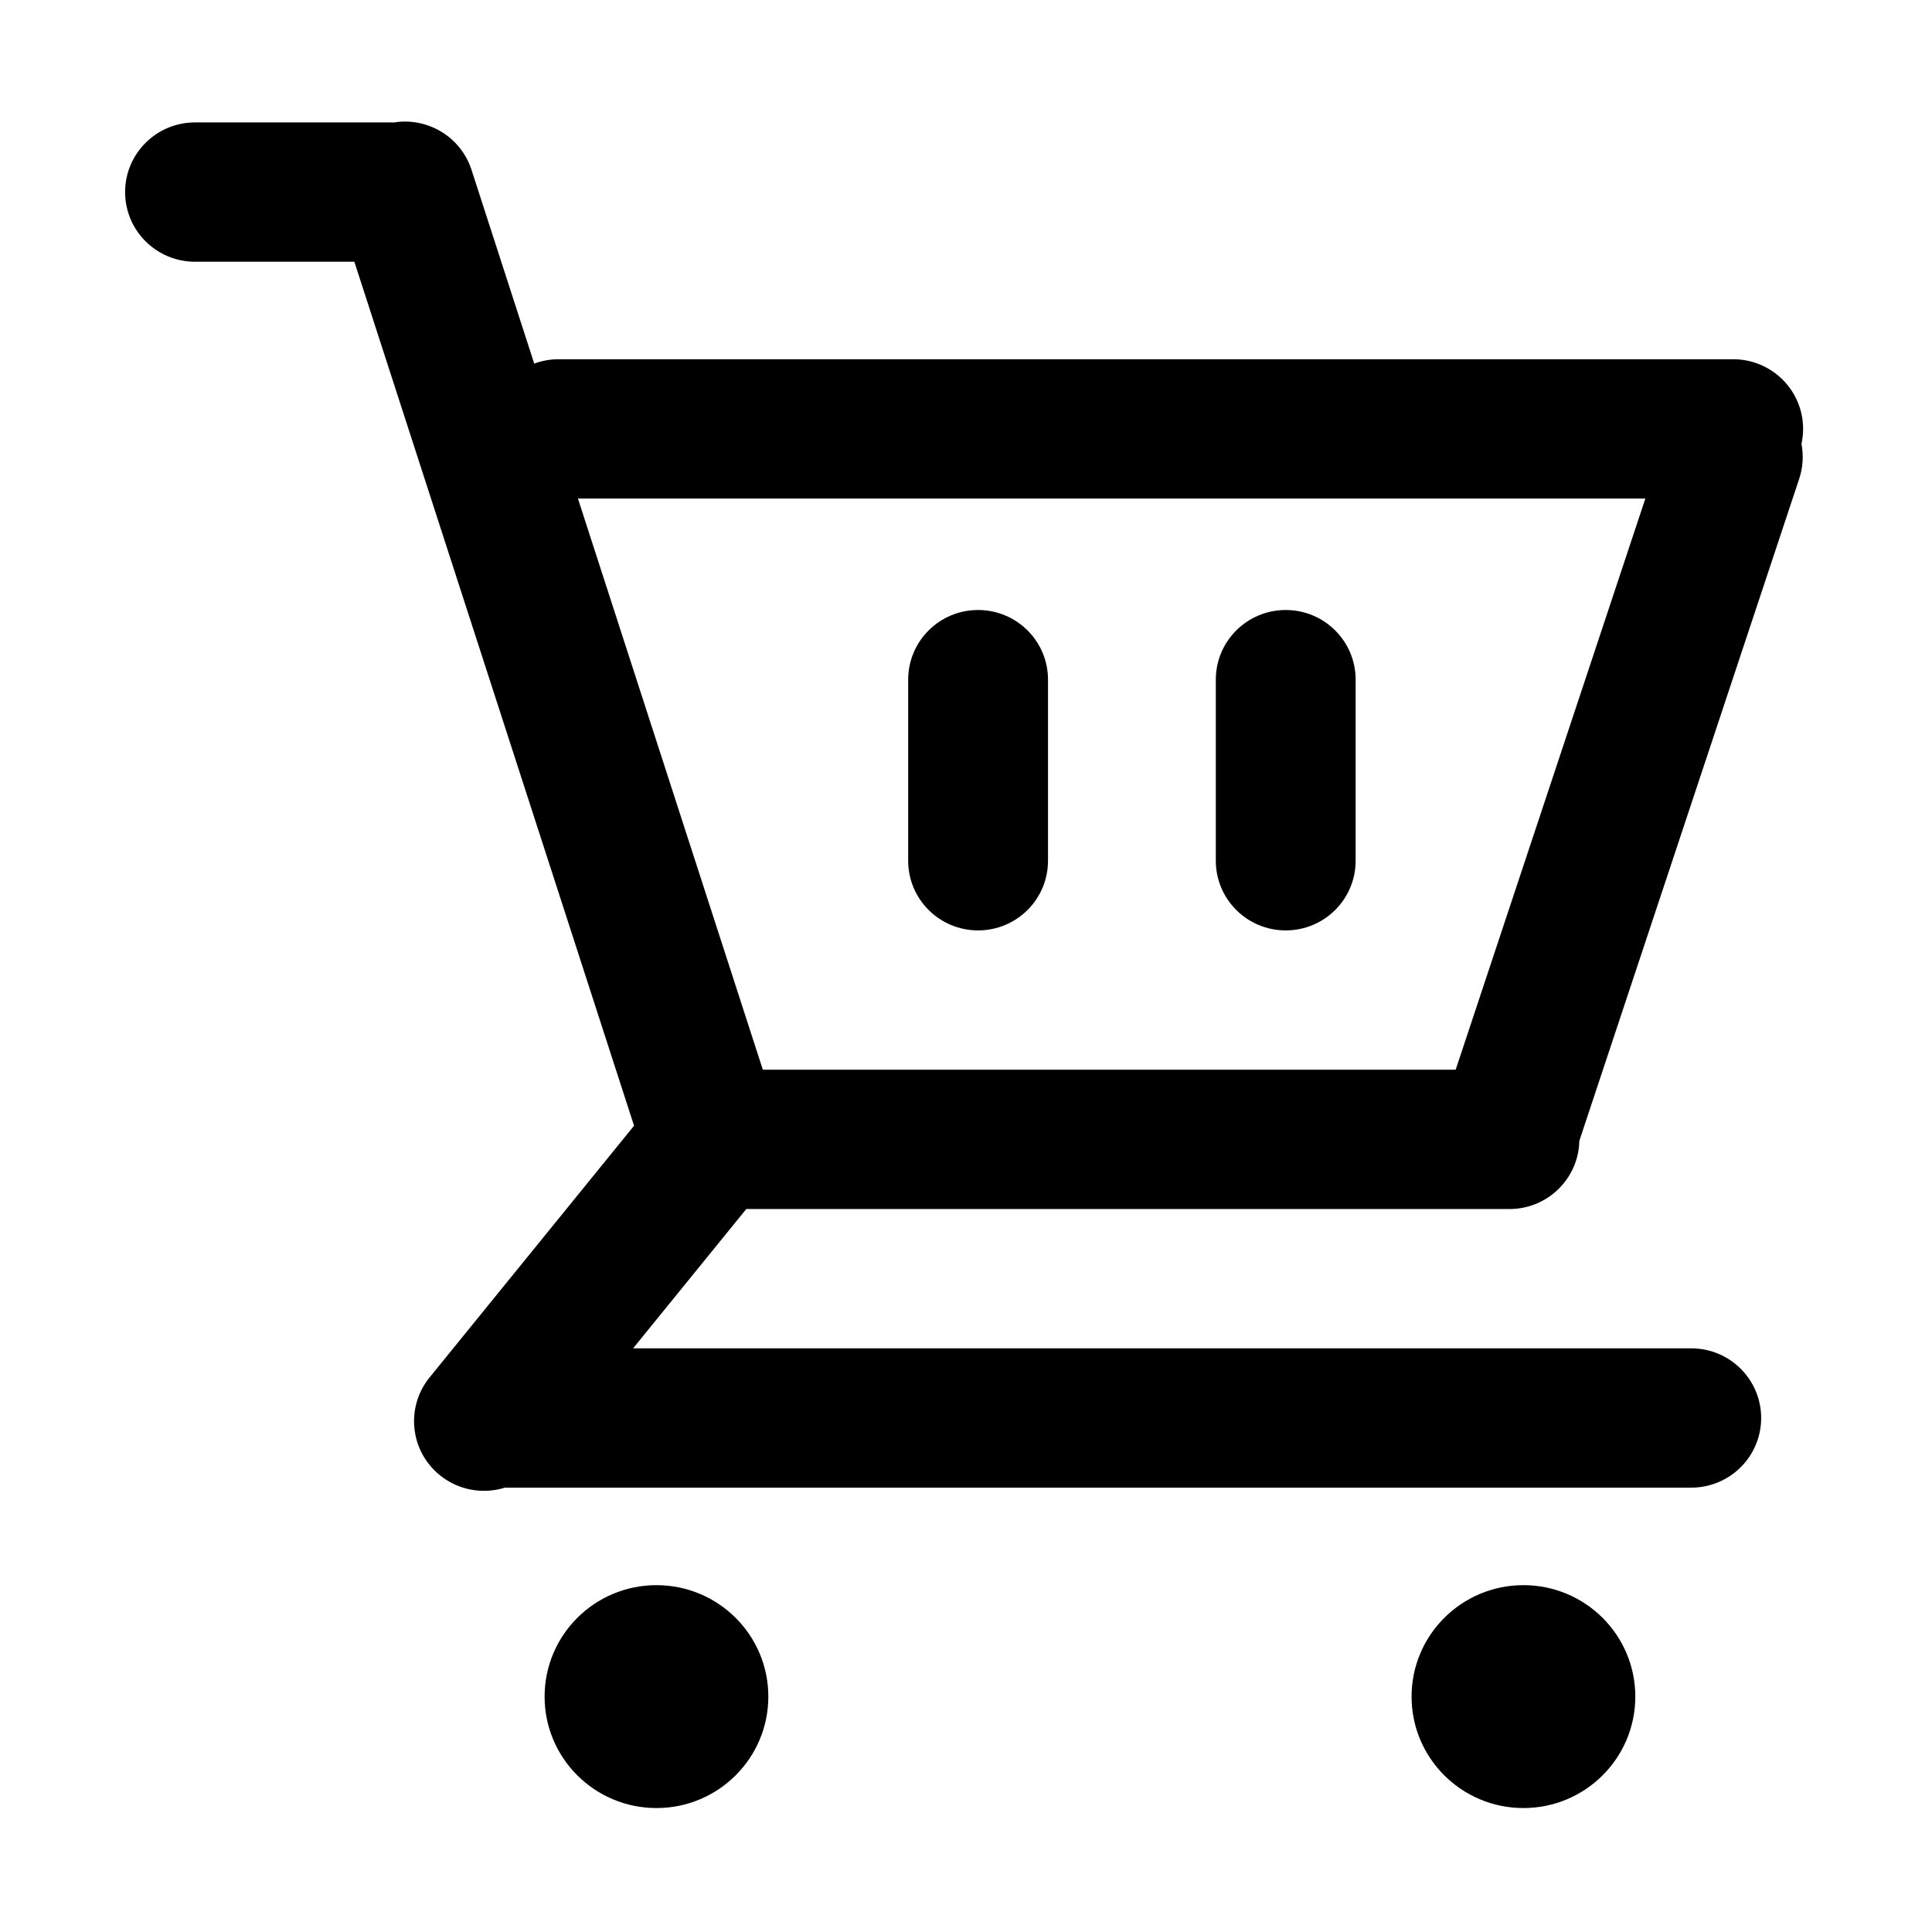
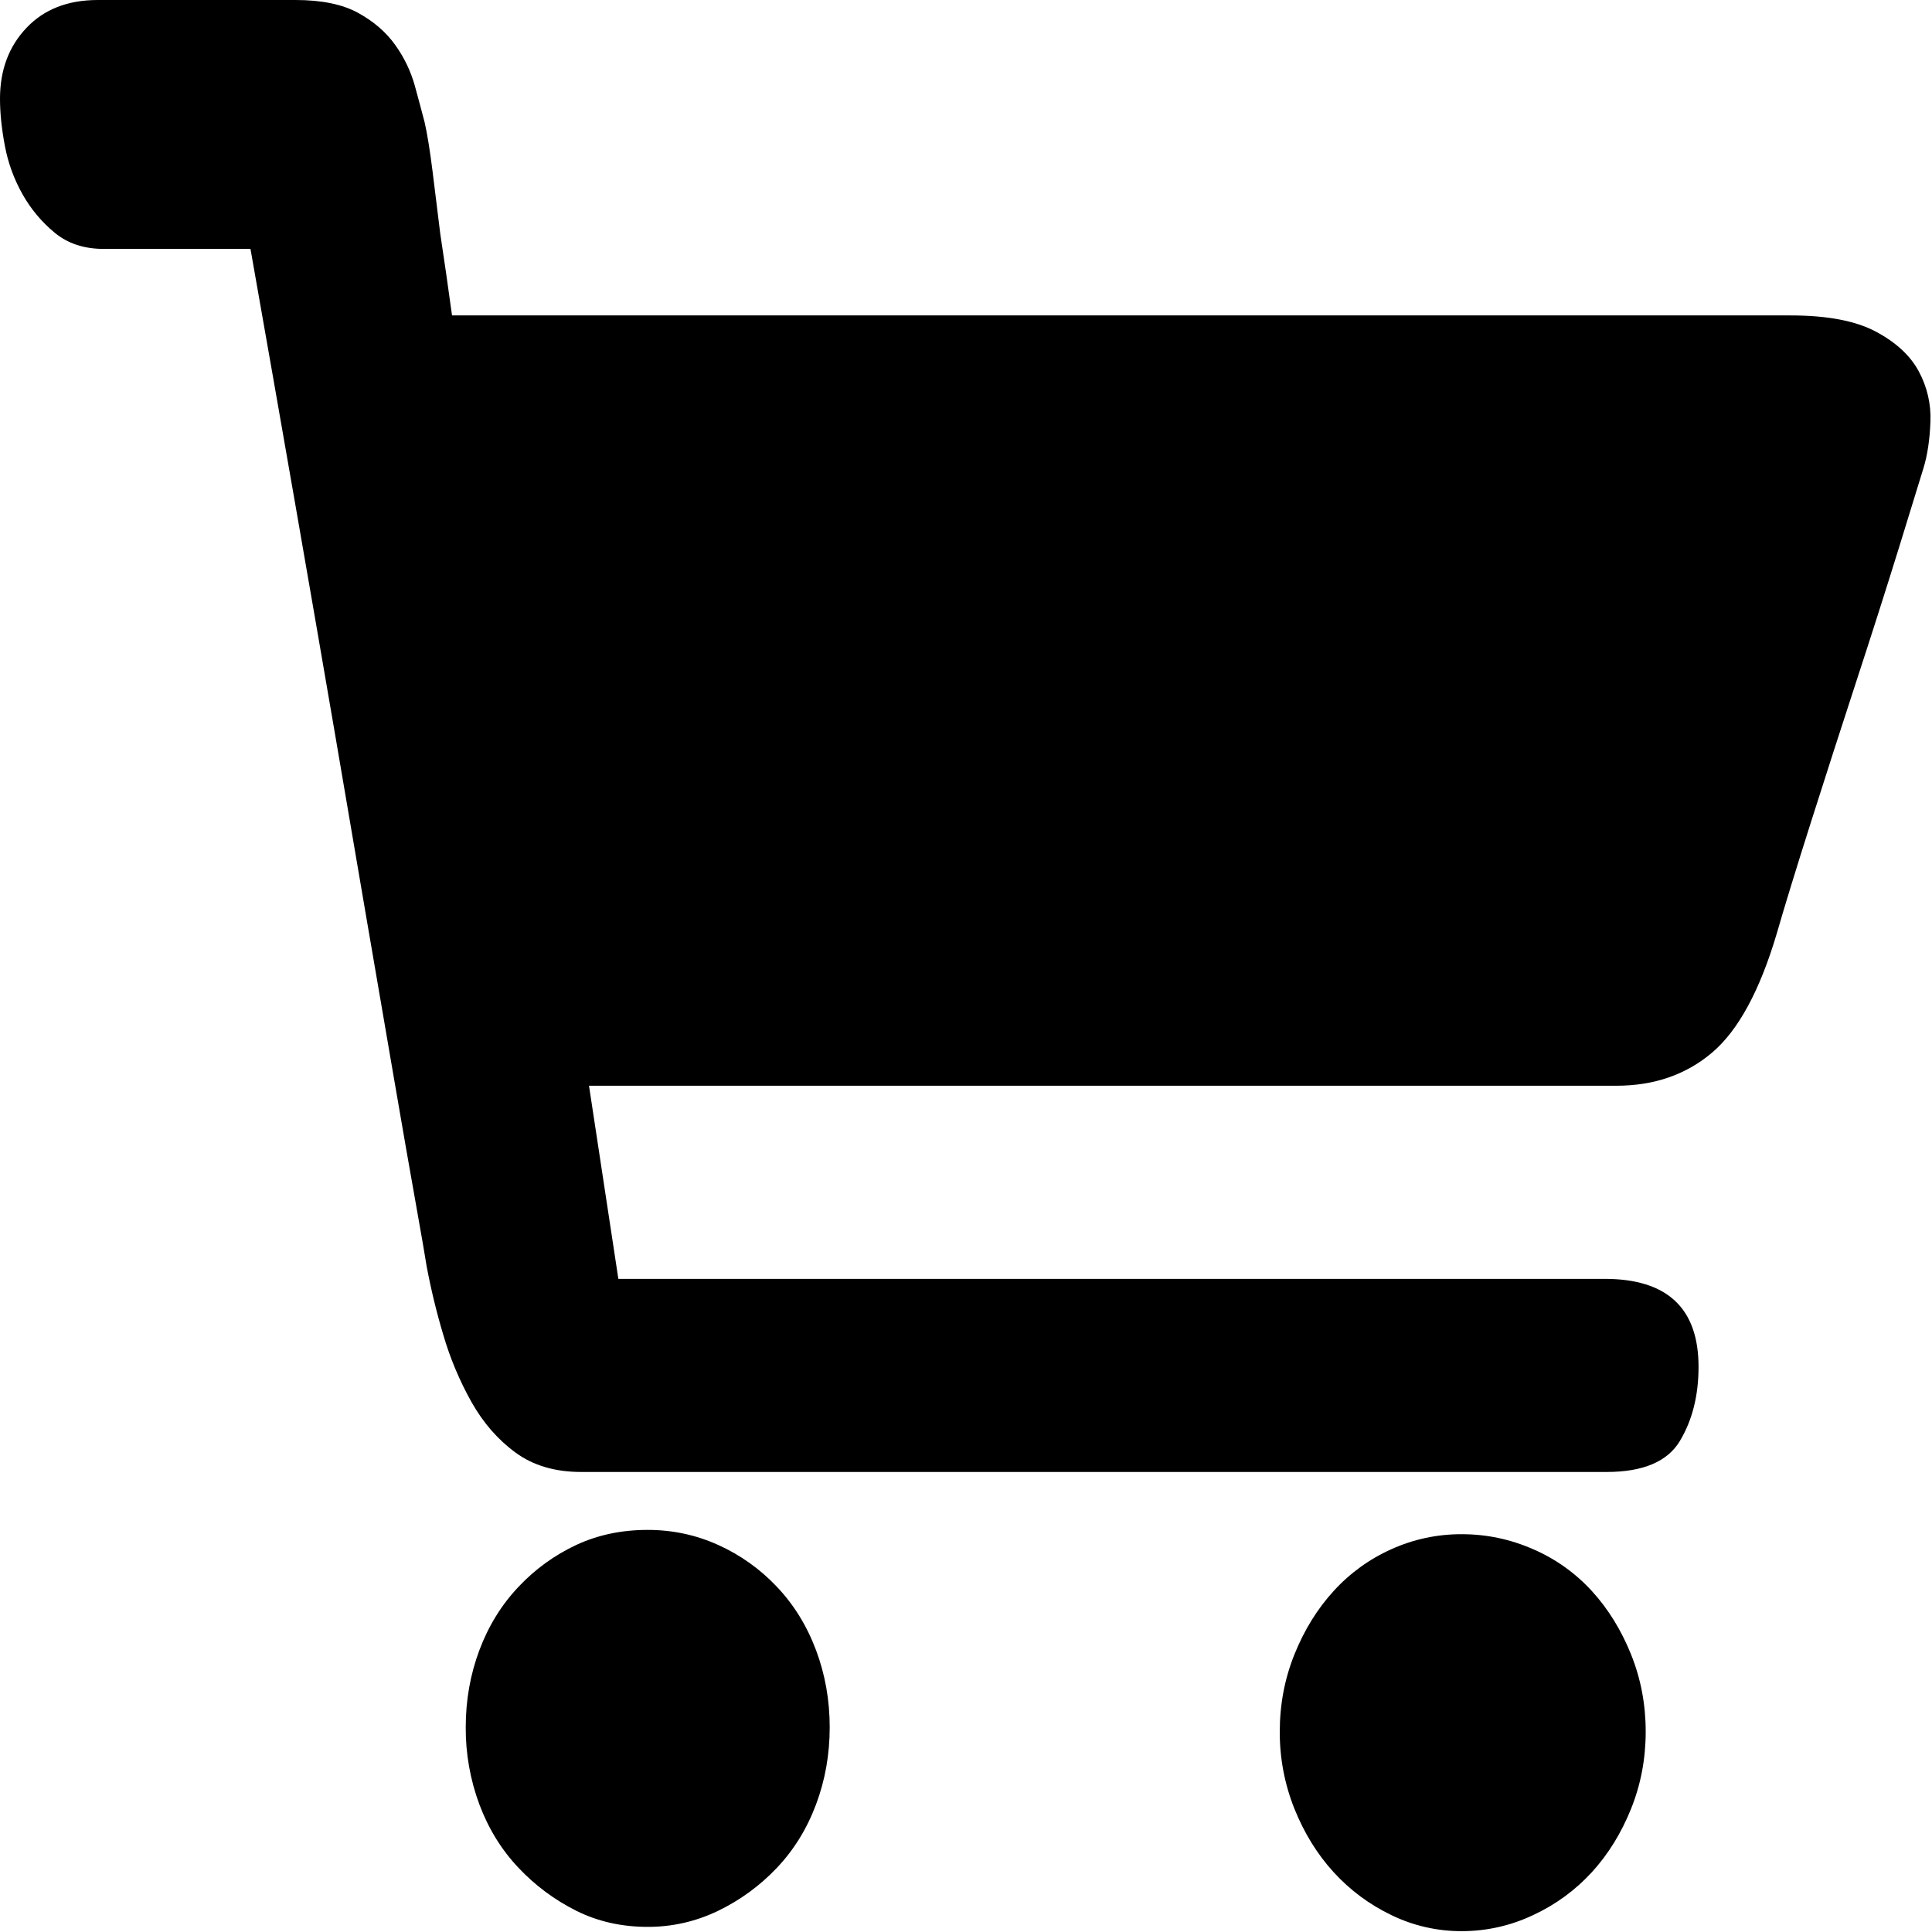
- <svg xmlns="http://www.w3.org/2000/svg" t="1569402238163" class="icon" viewBox="0 0 1024 1024" version="1.1" p-id="2978" width="200" height="200">
-   <defs>
-     <style type="text/css" />
-   </defs>
-   <path d="M955.682 227.327c0-20.39-16.59-36.92-37.051-36.92L296.064 190.408c-4.54 0-8.887 0.817-12.907 2.304L249.814 89.716c-5.825-17.463-23.483-27.692-41.148-24.791-0.511-0.021-1.022-0.039-1.537-0.039L103.366 64.887c-20.466 0-37.058 16.53-37.058 36.92 0 20.387 16.592 36.917 37.058 36.917l84.443 0 148.25 457.94L227.714 730.033c-12.879 15.85-10.423 39.094 5.488 51.921 10.015 8.076 22.969 10.091 34.407 6.528l628.782 0c20.47 0 37.061-16.532 37.061-36.921 0-20.386-16.591-36.917-37.061-36.917l-560.833 0 59.982-73.833 404.504 0c20.218 0 36.644-16.135 37.039-36.182 0.038-0.111 0.082-0.219 0.119-0.33L953.602 253.804c2.061-6.202 2.371-12.559 1.214-18.547C955.377 232.701 955.682 230.05 955.682 227.327zM771.533 566.972 404.319 566.972l-98.003-302.728 565.756 0L771.533 566.972zM518.407 493.136c20.466 0 37.057-16.53 37.057-36.919l0-95.986c0-20.389-16.591-36.918-37.057-36.918-20.465 0-37.055 16.528-37.055 36.918l0 95.986C481.352 476.606 497.942 493.136 518.407 493.136zM681.461 493.136c20.466 0 37.055-16.53 37.055-36.919l0-95.986c0-20.389-16.589-36.918-37.055-36.918s-37.056 16.528-37.056 36.918l0 95.986C644.405 476.606 660.995 493.136 681.461 493.136zM347.945 840.165c-32.749 0-59.295 26.446-59.295 59.07 0 32.621 26.547 59.069 59.295 59.069 32.746 0 59.291-26.448 59.291-59.069C407.235 866.61 380.691 840.165 347.945 840.165zM807.458 840.165c-32.75 0-59.294 26.446-59.294 59.07 0 32.621 26.545 59.069 59.294 59.069 32.745 0 59.29-26.448 59.29-59.069C866.749 866.61 840.202 840.165 807.458 840.165z" p-id="2979" />
+ <svg xmlns="http://www.w3.org/2000/svg" width="128" height="128">
+   <path d="M42.913 101.36c1.642 0 3.198.332 4.667.996a12.28 12.28 0 0 1 3.89 2.772c1.123 1.184 1.987 2.582 2.592 4.193.605 1.612.908 3.318.908 5.118 0 1.8-.303 3.507-.908 5.118-.605 1.611-1.469 3.01-2.593 4.194a13.3 13.3 0 0 1-3.889 2.843 10.582 10.582 0 0 1-4.667 1.066c-1.729 0-3.306-.355-4.732-1.066a13.604 13.604 0 0 1-3.825-2.843c-1.123-1.185-1.988-2.583-2.593-4.194a14.437 14.437 0 0 1-.907-5.118c0-1.8.302-3.506.907-5.118.605-1.61 1.47-3.009 2.593-4.193a12.515 12.515 0 0 1 3.825-2.772c1.426-.664 3.003-.996 4.732-.996zm53.932.285c1.643 0 3.22.331 4.733.995a11.386 11.386 0 0 1 3.889 2.772c1.08 1.185 1.945 2.583 2.593 4.194.648 1.61.972 3.317.972 5.118 0 1.8-.324 3.506-.972 5.117-.648 1.611-1.513 3.01-2.593 4.194a12.253 12.253 0 0 1-3.89 2.843 11 11 0 0 1-4.732 1.066 10.58 10.58 0 0 1-4.667-1.066 12.478 12.478 0 0 1-3.824-2.843c-1.08-1.185-1.945-2.583-2.593-4.194a13.581 13.581 0 0 1-.973-5.117c0-1.801.325-3.507.973-5.118.648-1.611 1.512-3.01 2.593-4.194a11.559 11.559 0 0 1 3.824-2.772 11.212 11.212 0 0 1 4.667-.995zm21.781-80.747c2.42 0 4.3.355 5.64 1.066 1.34.71 2.29 1.587 2.852 2.63a6.427 6.427 0 0 1 .778 3.34c-.044 1.185-.195 2.204-.454 3.057-.26.853-.8 2.606-1.62 5.26a589.268 589.268 0 0 1-2.788 8.743 1236.373 1236.373 0 0 0-3.047 9.453c-.994 3.128-1.75 5.592-2.269 7.393-1.123 3.79-2.55 6.42-4.278 7.89-1.728 1.469-3.846 2.203-6.352 2.203H39.023l1.945 12.795h65.342c4.148 0 6.223 1.943 6.223 5.828 0 1.896-.41 3.53-1.232 4.905-.821 1.374-2.442 2.061-4.862 2.061H38.505c-1.729 0-3.176-.426-4.343-1.28-1.167-.852-2.14-1.966-2.917-3.34a21.277 21.277 0 0 1-1.88-4.478 44.128 44.128 0 0 1-1.102-4.55c-.087-.568-.324-1.942-.713-4.122-.39-2.18-.865-4.904-1.426-8.174l-1.88-10.947c-.692-4.027-1.383-8.079-2.075-12.154-1.642-9.572-3.5-20.234-5.574-31.986H6.87c-1.296 0-2.377-.356-3.24-1.067a9.024 9.024 0 0 1-2.14-2.558 10.416 10.416 0 0 1-1.167-3.2C.108 8.53 0 7.488 0 6.54c0-1.896.583-3.46 1.75-4.69C2.917.615 4.494 0 6.482 0h13.095c1.728 0 3.111.284 4.148.853 1.037.569 1.858 1.28 2.463 2.132a8.548 8.548 0 0 1 1.297 2.701c.26.948.475 1.754.648 2.417.173.758.346 1.825.519 3.199.173 1.374.345 2.772.518 4.193.26 1.706.519 3.507.778 5.403h88.678z" />
</svg>
